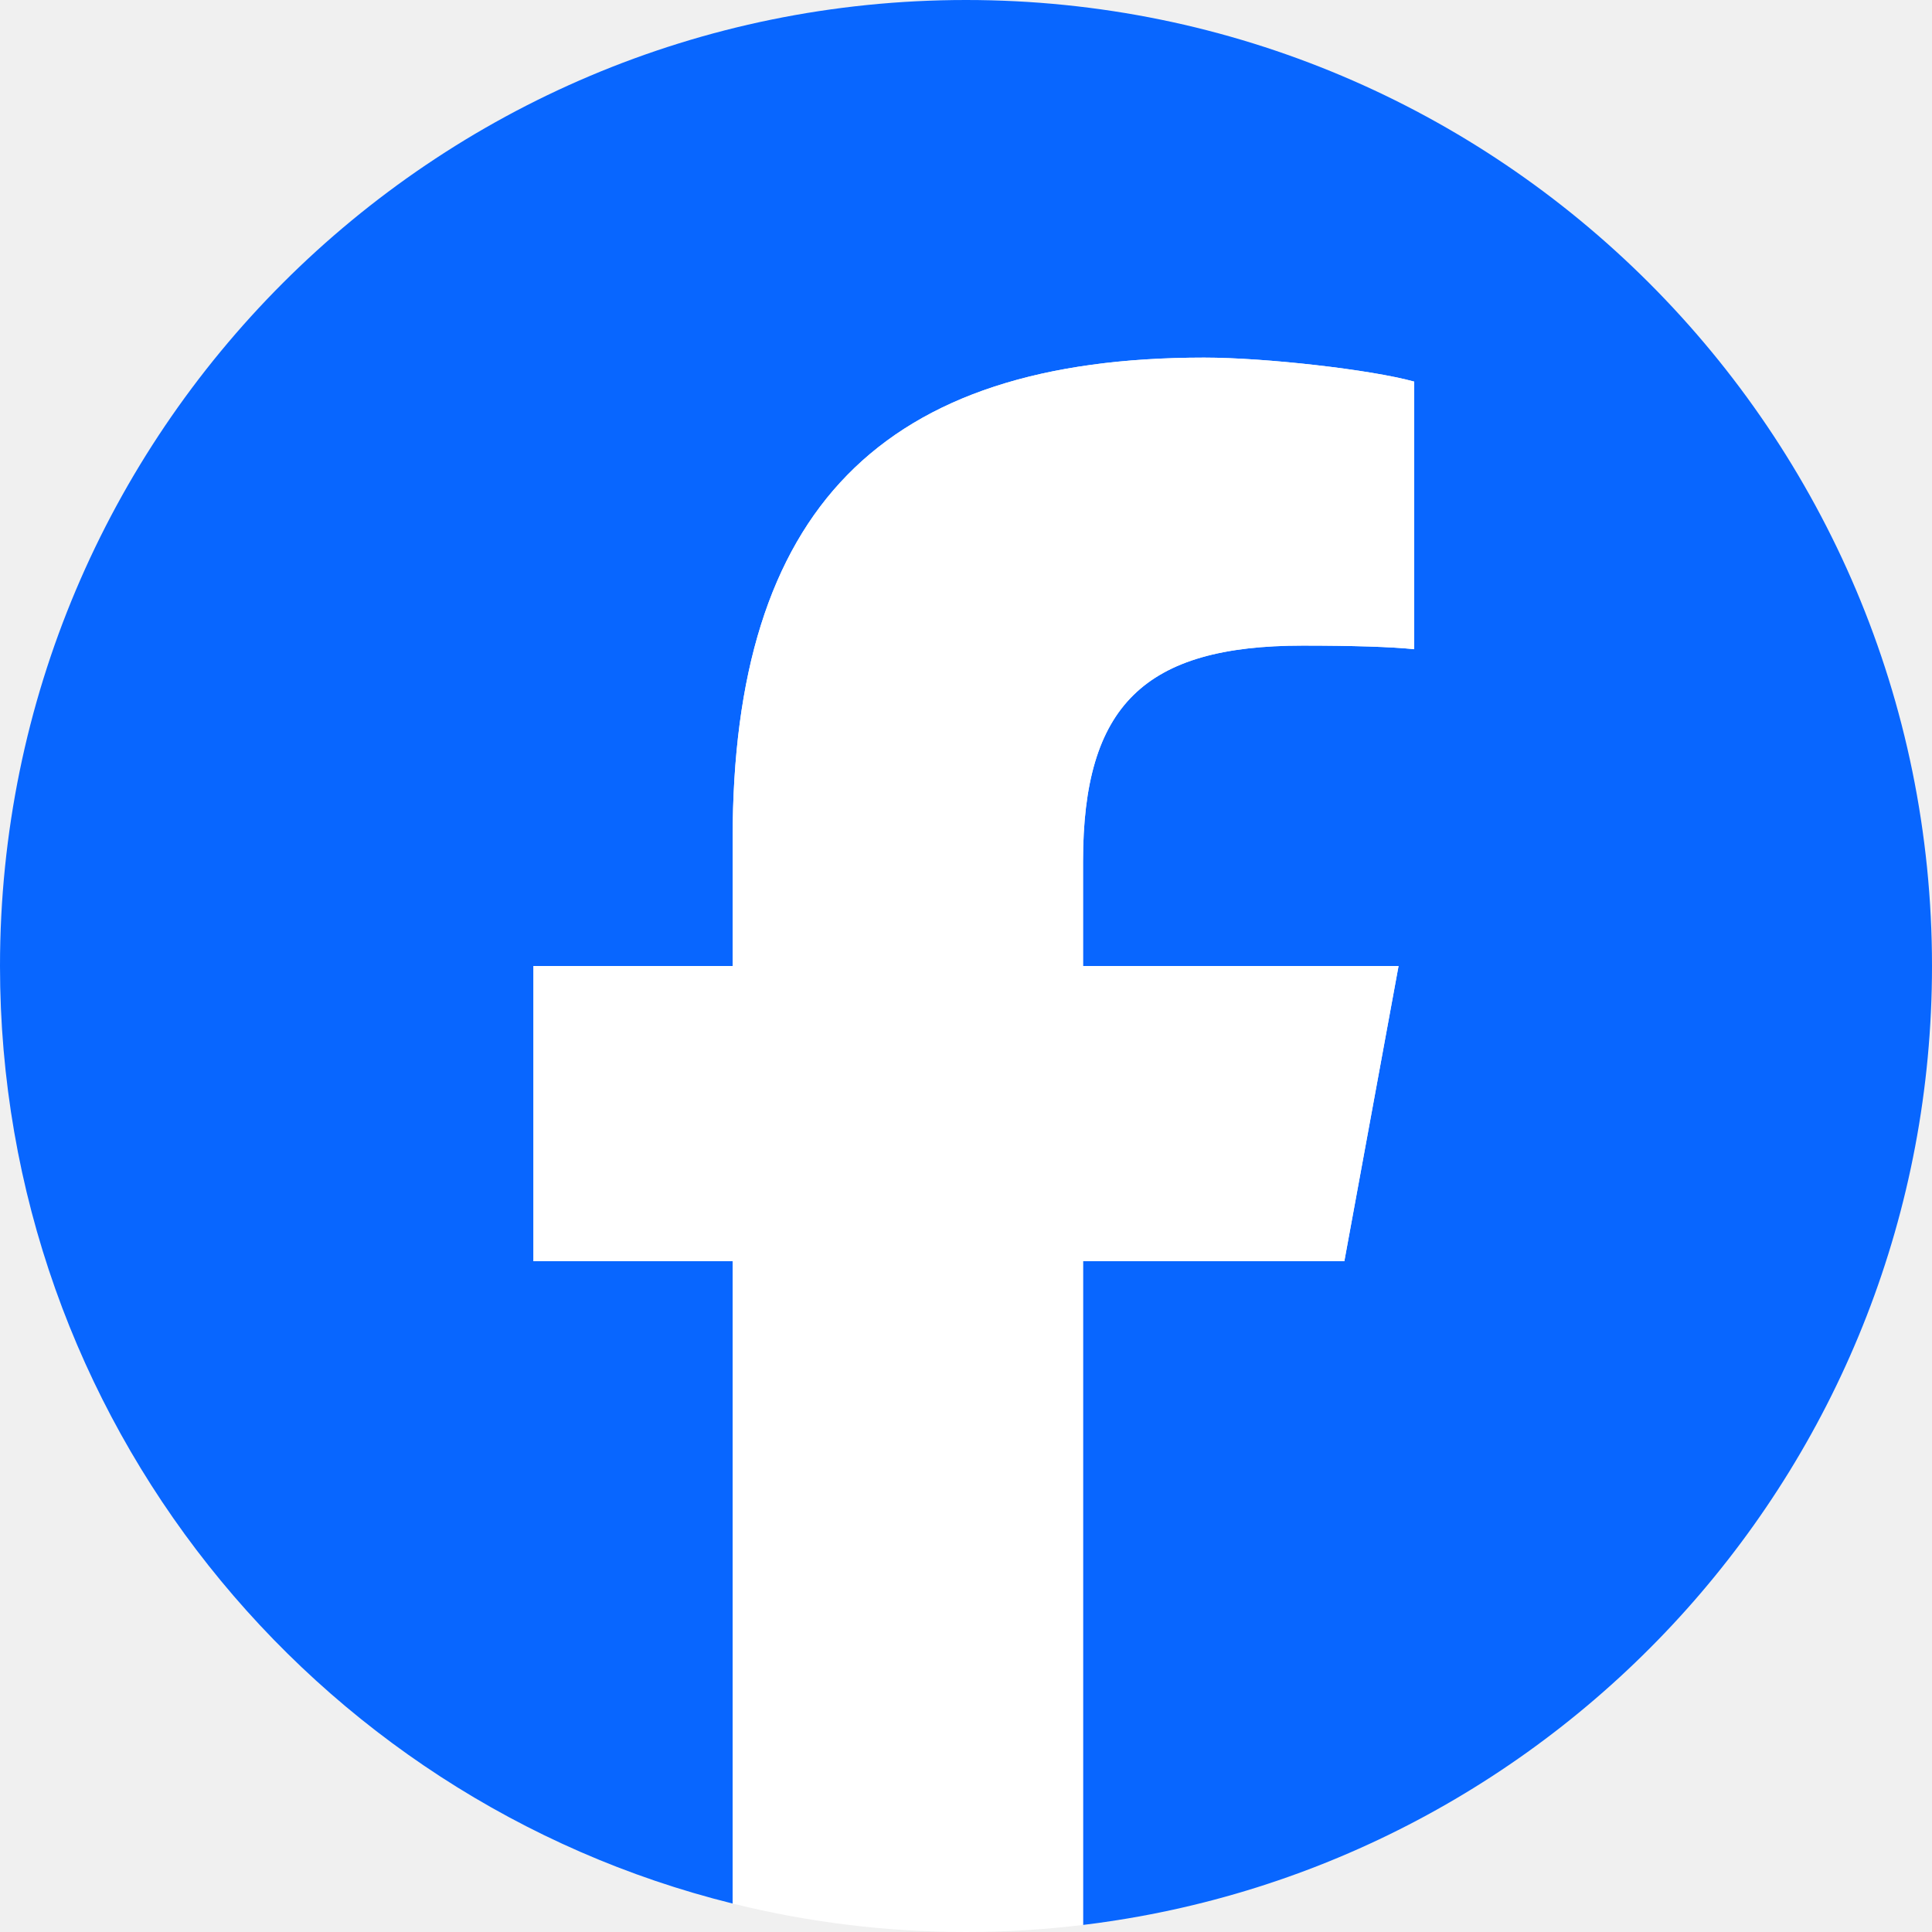
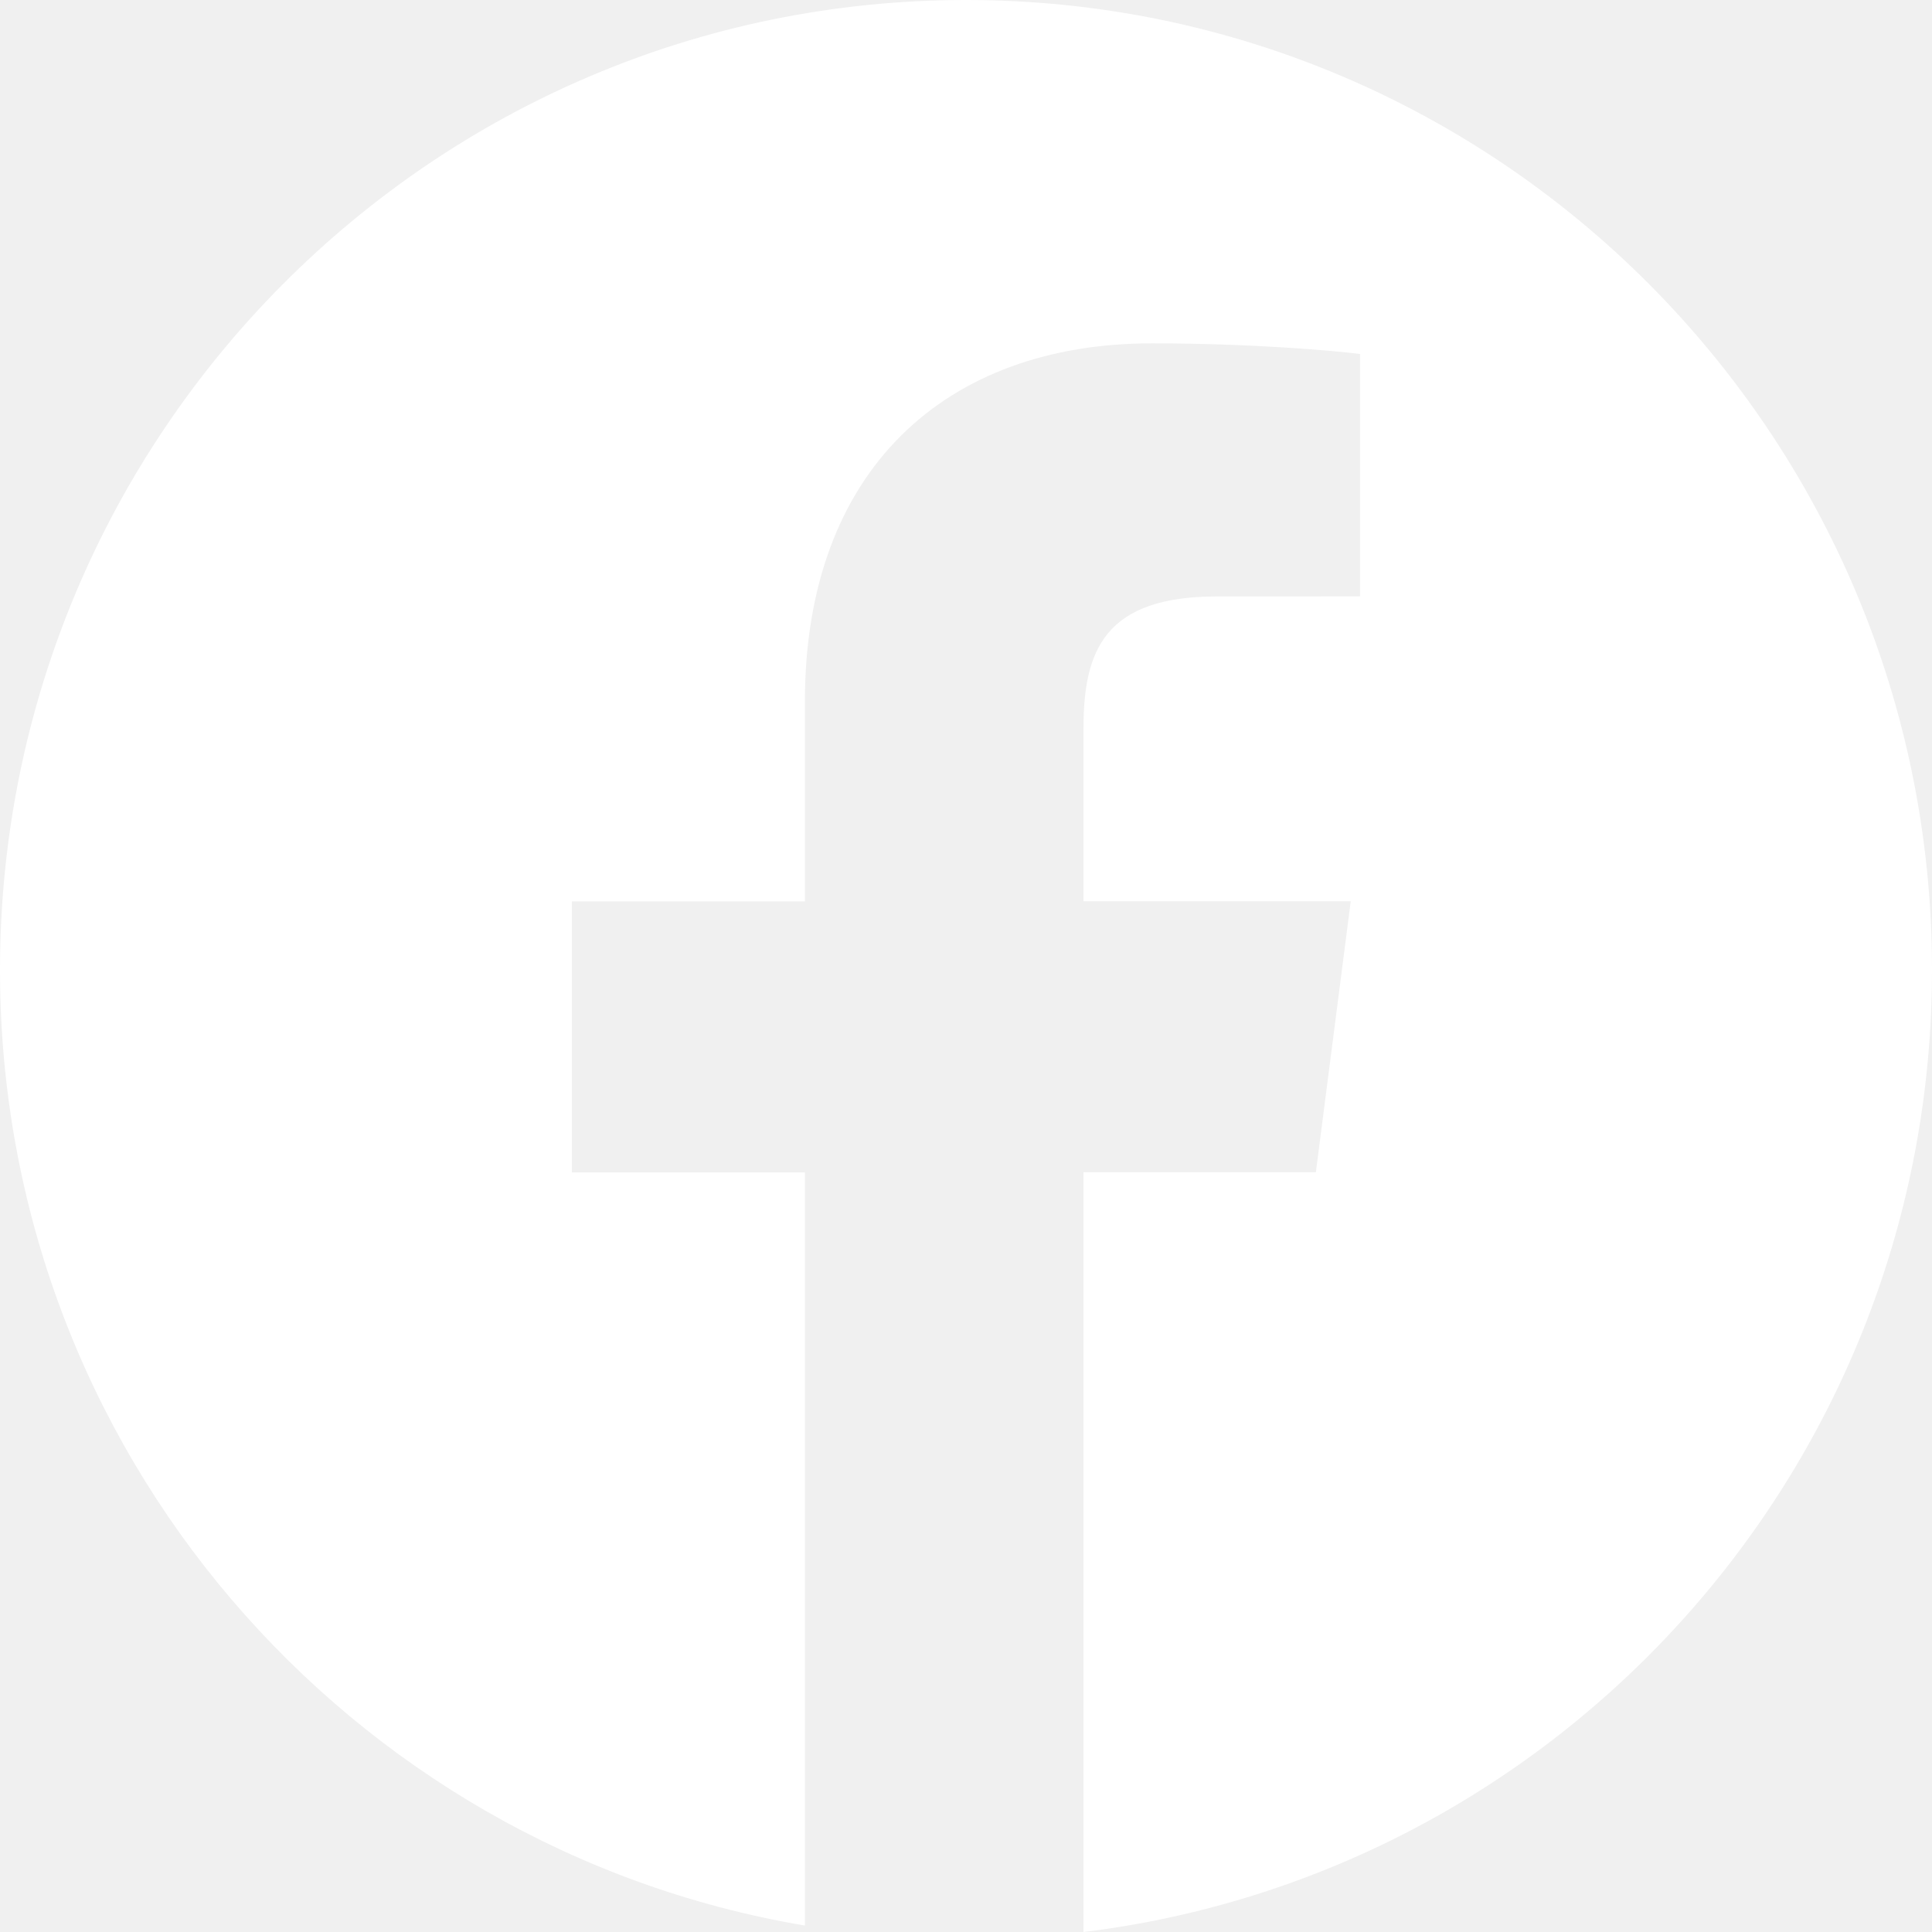
- <svg xmlns="http://www.w3.org/2000/svg" version="1.1" id="svg9" width="666.667" height="666.667" viewBox="0 0 666.667 666.667">
-   <defs id="defs13">
-     <clipPath clipPathUnits="userSpaceOnUse" id="clipPath25">
-       <path d="M 0,700 H 700 V 0 H 0 Z" id="path23" />
-     </clipPath>
-   </defs>
-   <g id="g17" transform="matrix(1.333333,0,0,-1.333333,-133.3333,800)">
-     <g id="g19">
-       <g id="g21" clip-path="url(#clipPath25)">
-         <g id="g27" transform="translate(600,350)">
-           <path d="m 0,0 c 0,138.071 -111.929,250 -250,250 -138.071,0 -250,-111.929 -250,-250 0,-117.245 80.715,-215.622 189.606,-242.638 v 166.242 h -51.552 V 0 h 51.552 v 32.919 c 0,85.092 38.508,124.532 122.048,124.532 15.838,0 43.167,-3.105 54.347,-6.211 V 81.986 c -5.901,0.621 -16.149,0.932 -28.882,0.932 -40.993,0 -56.832,-15.528 -56.832,-55.9 V 0 h 81.659 l -14.028,-76.396 h -67.631 V -248.169 C -95.927,-233.218 0,-127.818 0,0" style="fill:#0866ff;fill-opacity:1;fill-rule:nonzero;stroke:none" id="path29" />
-         </g>
-         <g id="g31" transform="translate(447.9175,273.6036)">
-           <path d="M 0,0 14.029,76.396 H -67.63 v 27.019 c 0,40.372 15.838,55.899 56.831,55.899 12.733,0 22.981,-0.31 28.882,-0.931 v 69.253 c -11.18,3.106 -38.509,6.212 -54.347,6.212 -83.539,0 -122.048,-39.441 -122.048,-124.533 V 76.396 h -51.552 V 0 h 51.552 v -166.242 c 19.343,-4.798 39.568,-7.362 60.394,-7.362 10.254,0 20.358,0.632 30.288,1.831 L -67.63,0 Z" style="fill:#ffffff;fill-opacity:1;fill-rule:nonzero;stroke:none" id="path33" />
-         </g>
-       </g>
-     </g>
-   </g>
+ <svg xmlns="http://www.w3.org/2000/svg" width="21" height="21" viewBox="0 0 21 21" fill="none">
+   <path d="M10.5 0C4.701 0 0 4.721 0 10.544C0 15.767 3.785 20.092 8.749 20.93V12.744H6.216V9.798H8.749V7.626C8.749 5.106 10.282 3.732 12.521 3.732C13.593 3.732 14.515 3.812 14.783 3.848V6.482L13.229 6.483C12.012 6.483 11.777 7.064 11.777 7.916V9.796H14.682L14.303 12.742H11.777V21C16.972 20.365 21 15.93 21 10.541C21 4.721 16.299 0 10.5 0Z" fill="white" />
</svg>
